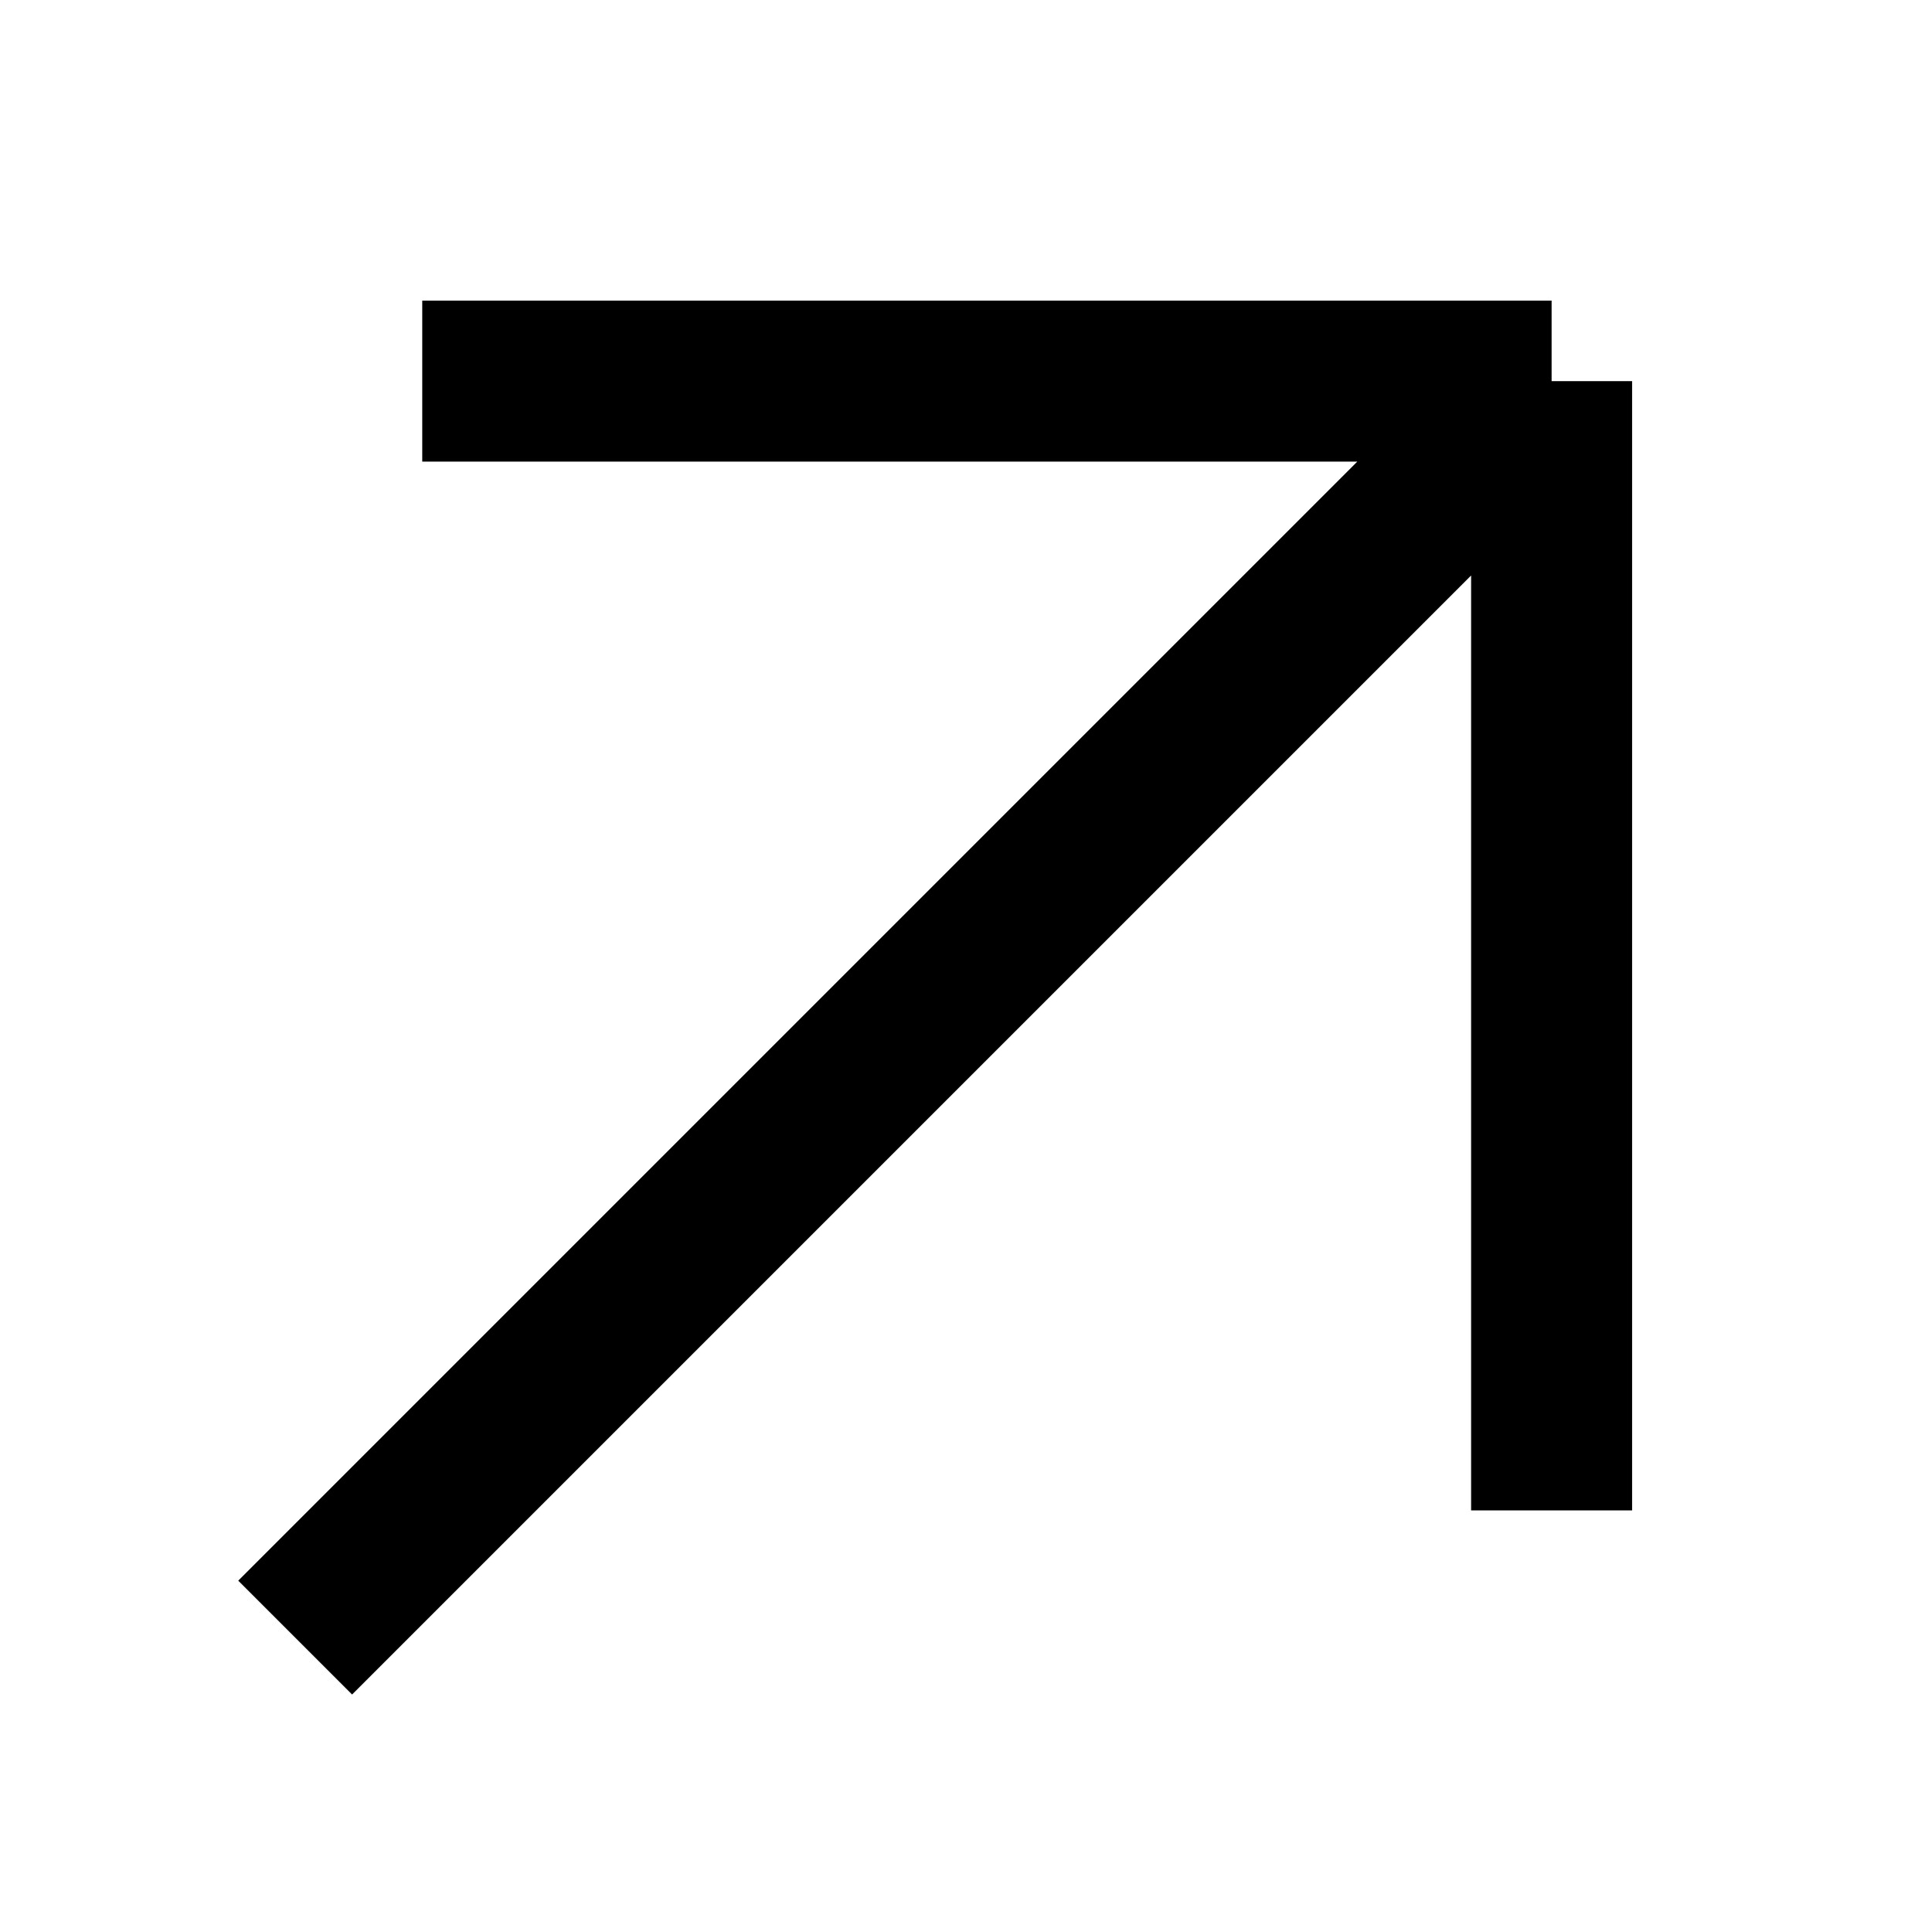
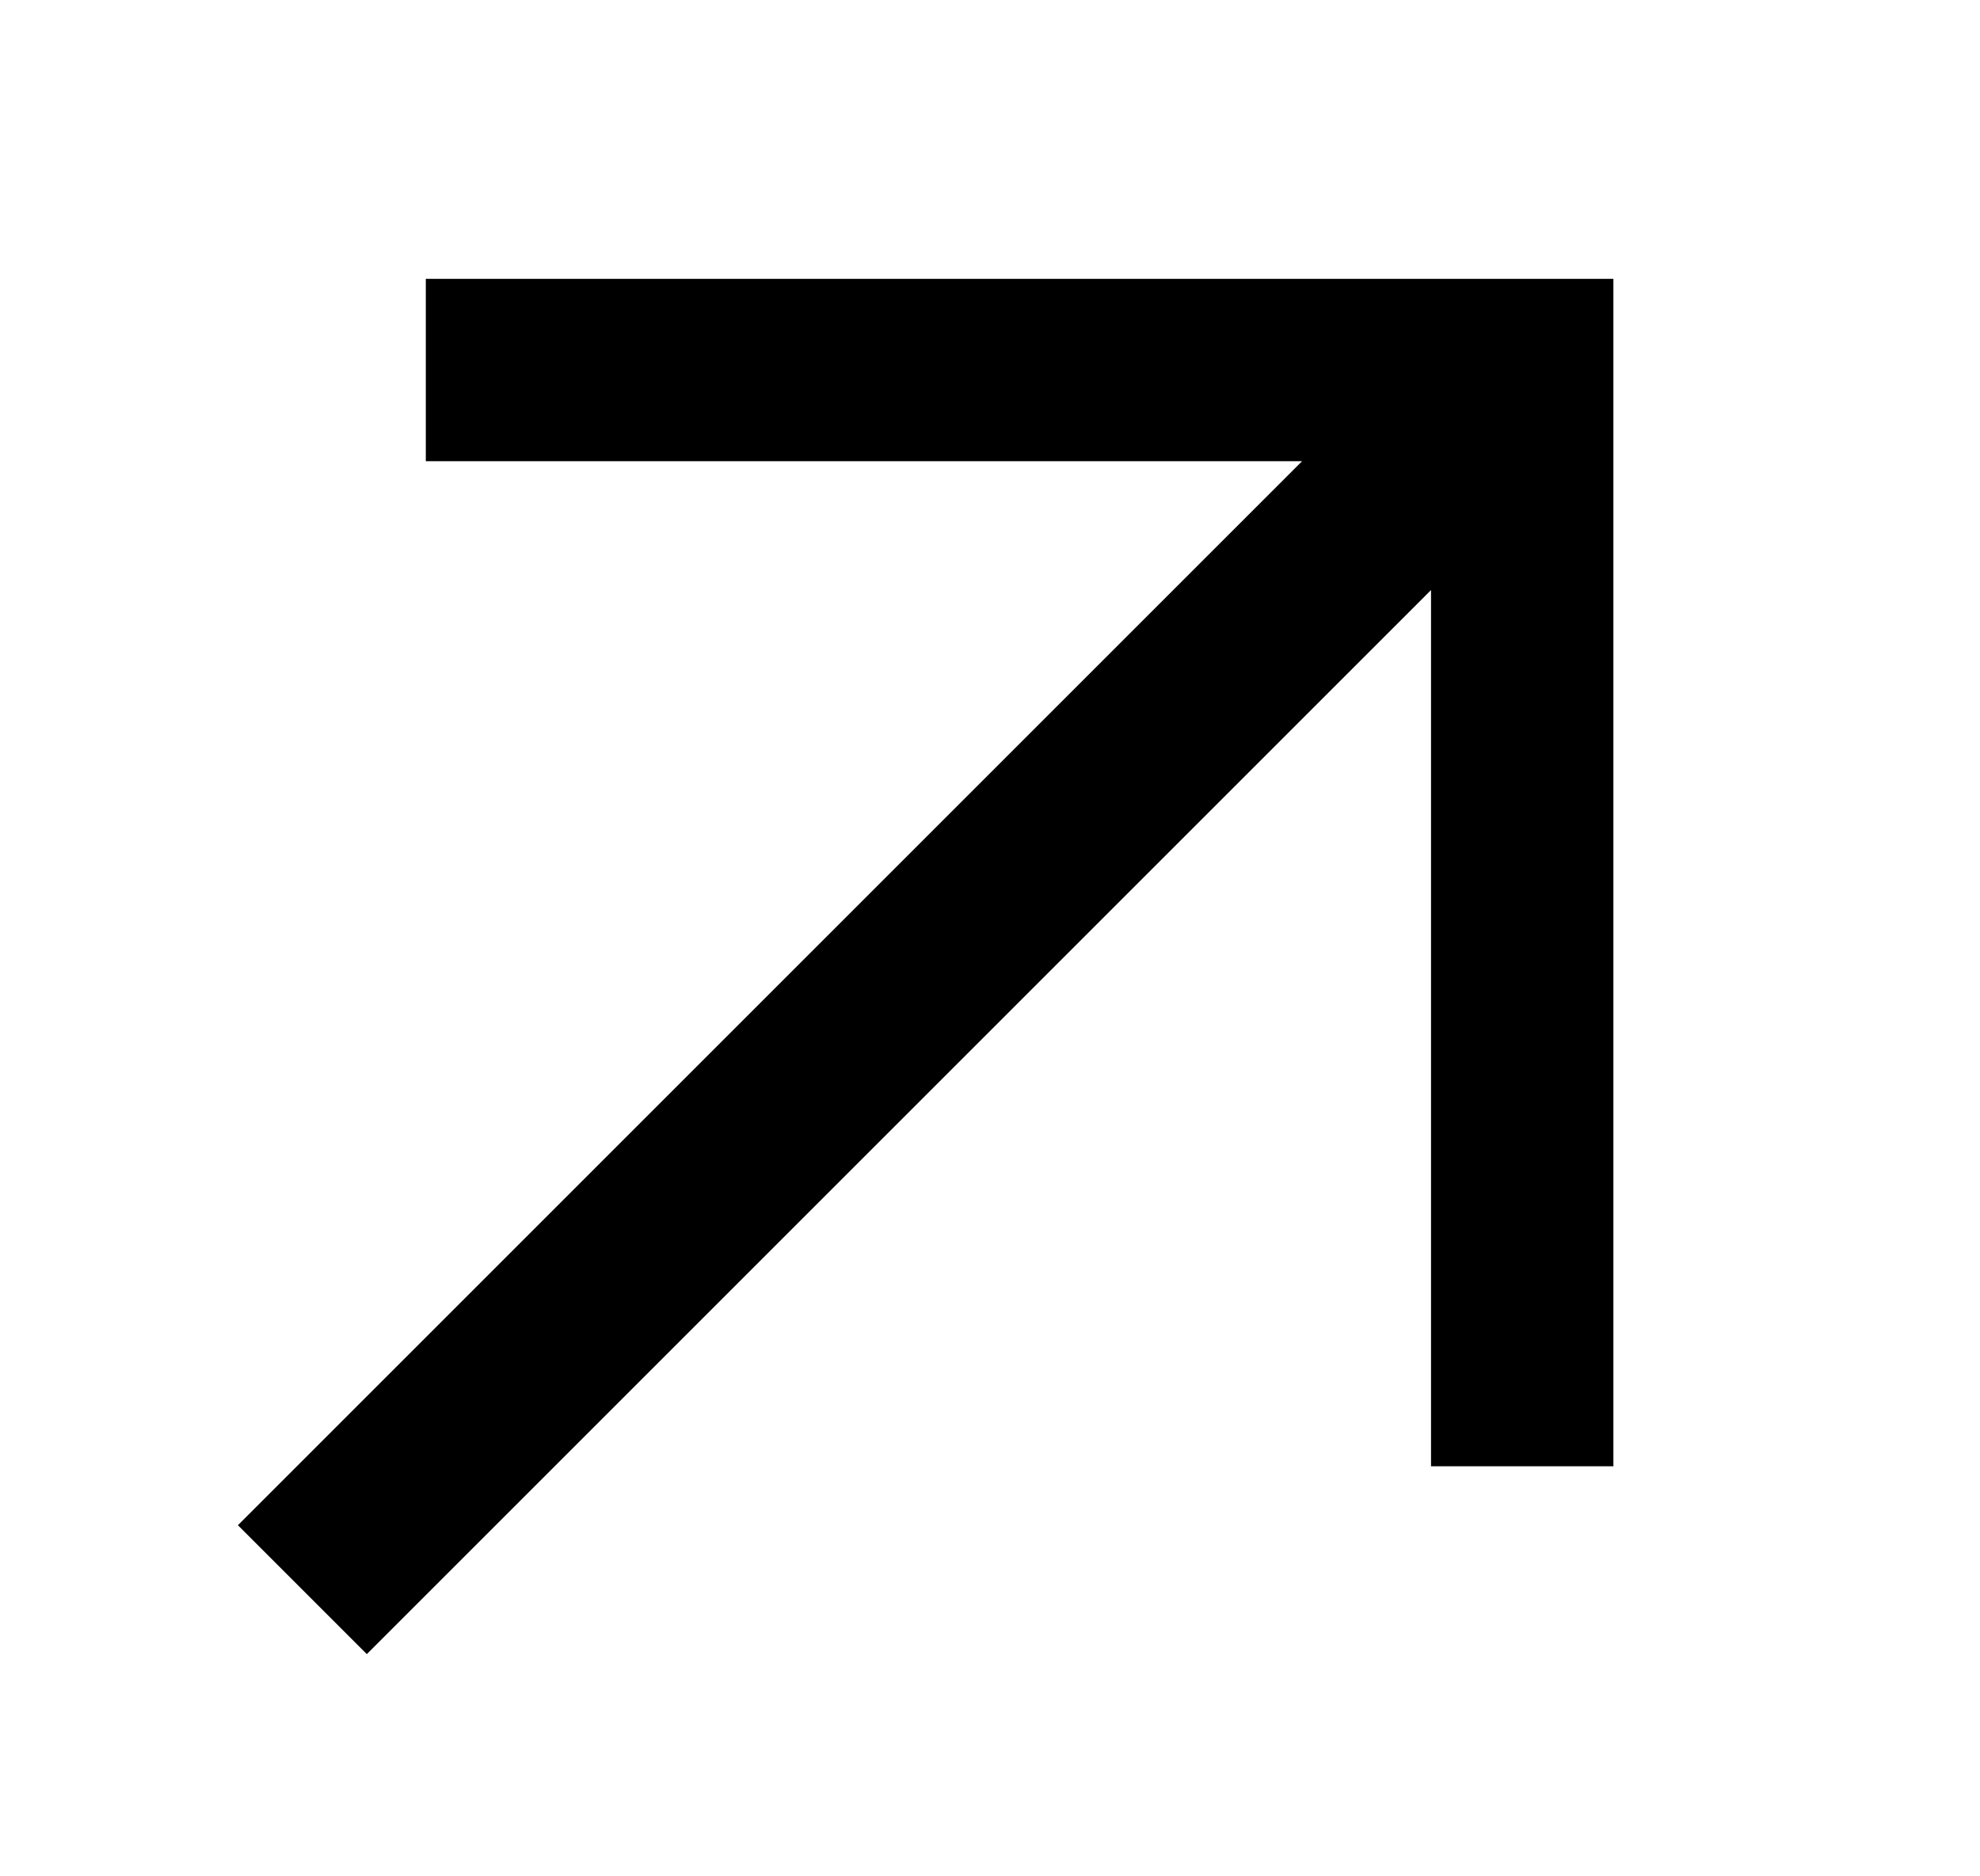
- <svg xmlns="http://www.w3.org/2000/svg" width="18" height="18" viewBox="0 0 18 18" fill="none">
-   <path d="M2.75 15.257L14.456 3.551M14.456 3.551V14.072M14.456 3.551H3.934" stroke="black" stroke-width="1.5" />
+ <svg xmlns="http://www.w3.org/2000/svg" width="19" height="18" viewBox="0 0 19 18" fill="none">
+   <path fill-rule="evenodd" clip-rule="evenodd" d="M4.086 2.676H15.482V14.072H13.732V5.663L3.52 15.875L2.283 14.638L12.495 4.426H4.086V2.676Z" fill="black" />
</svg>
